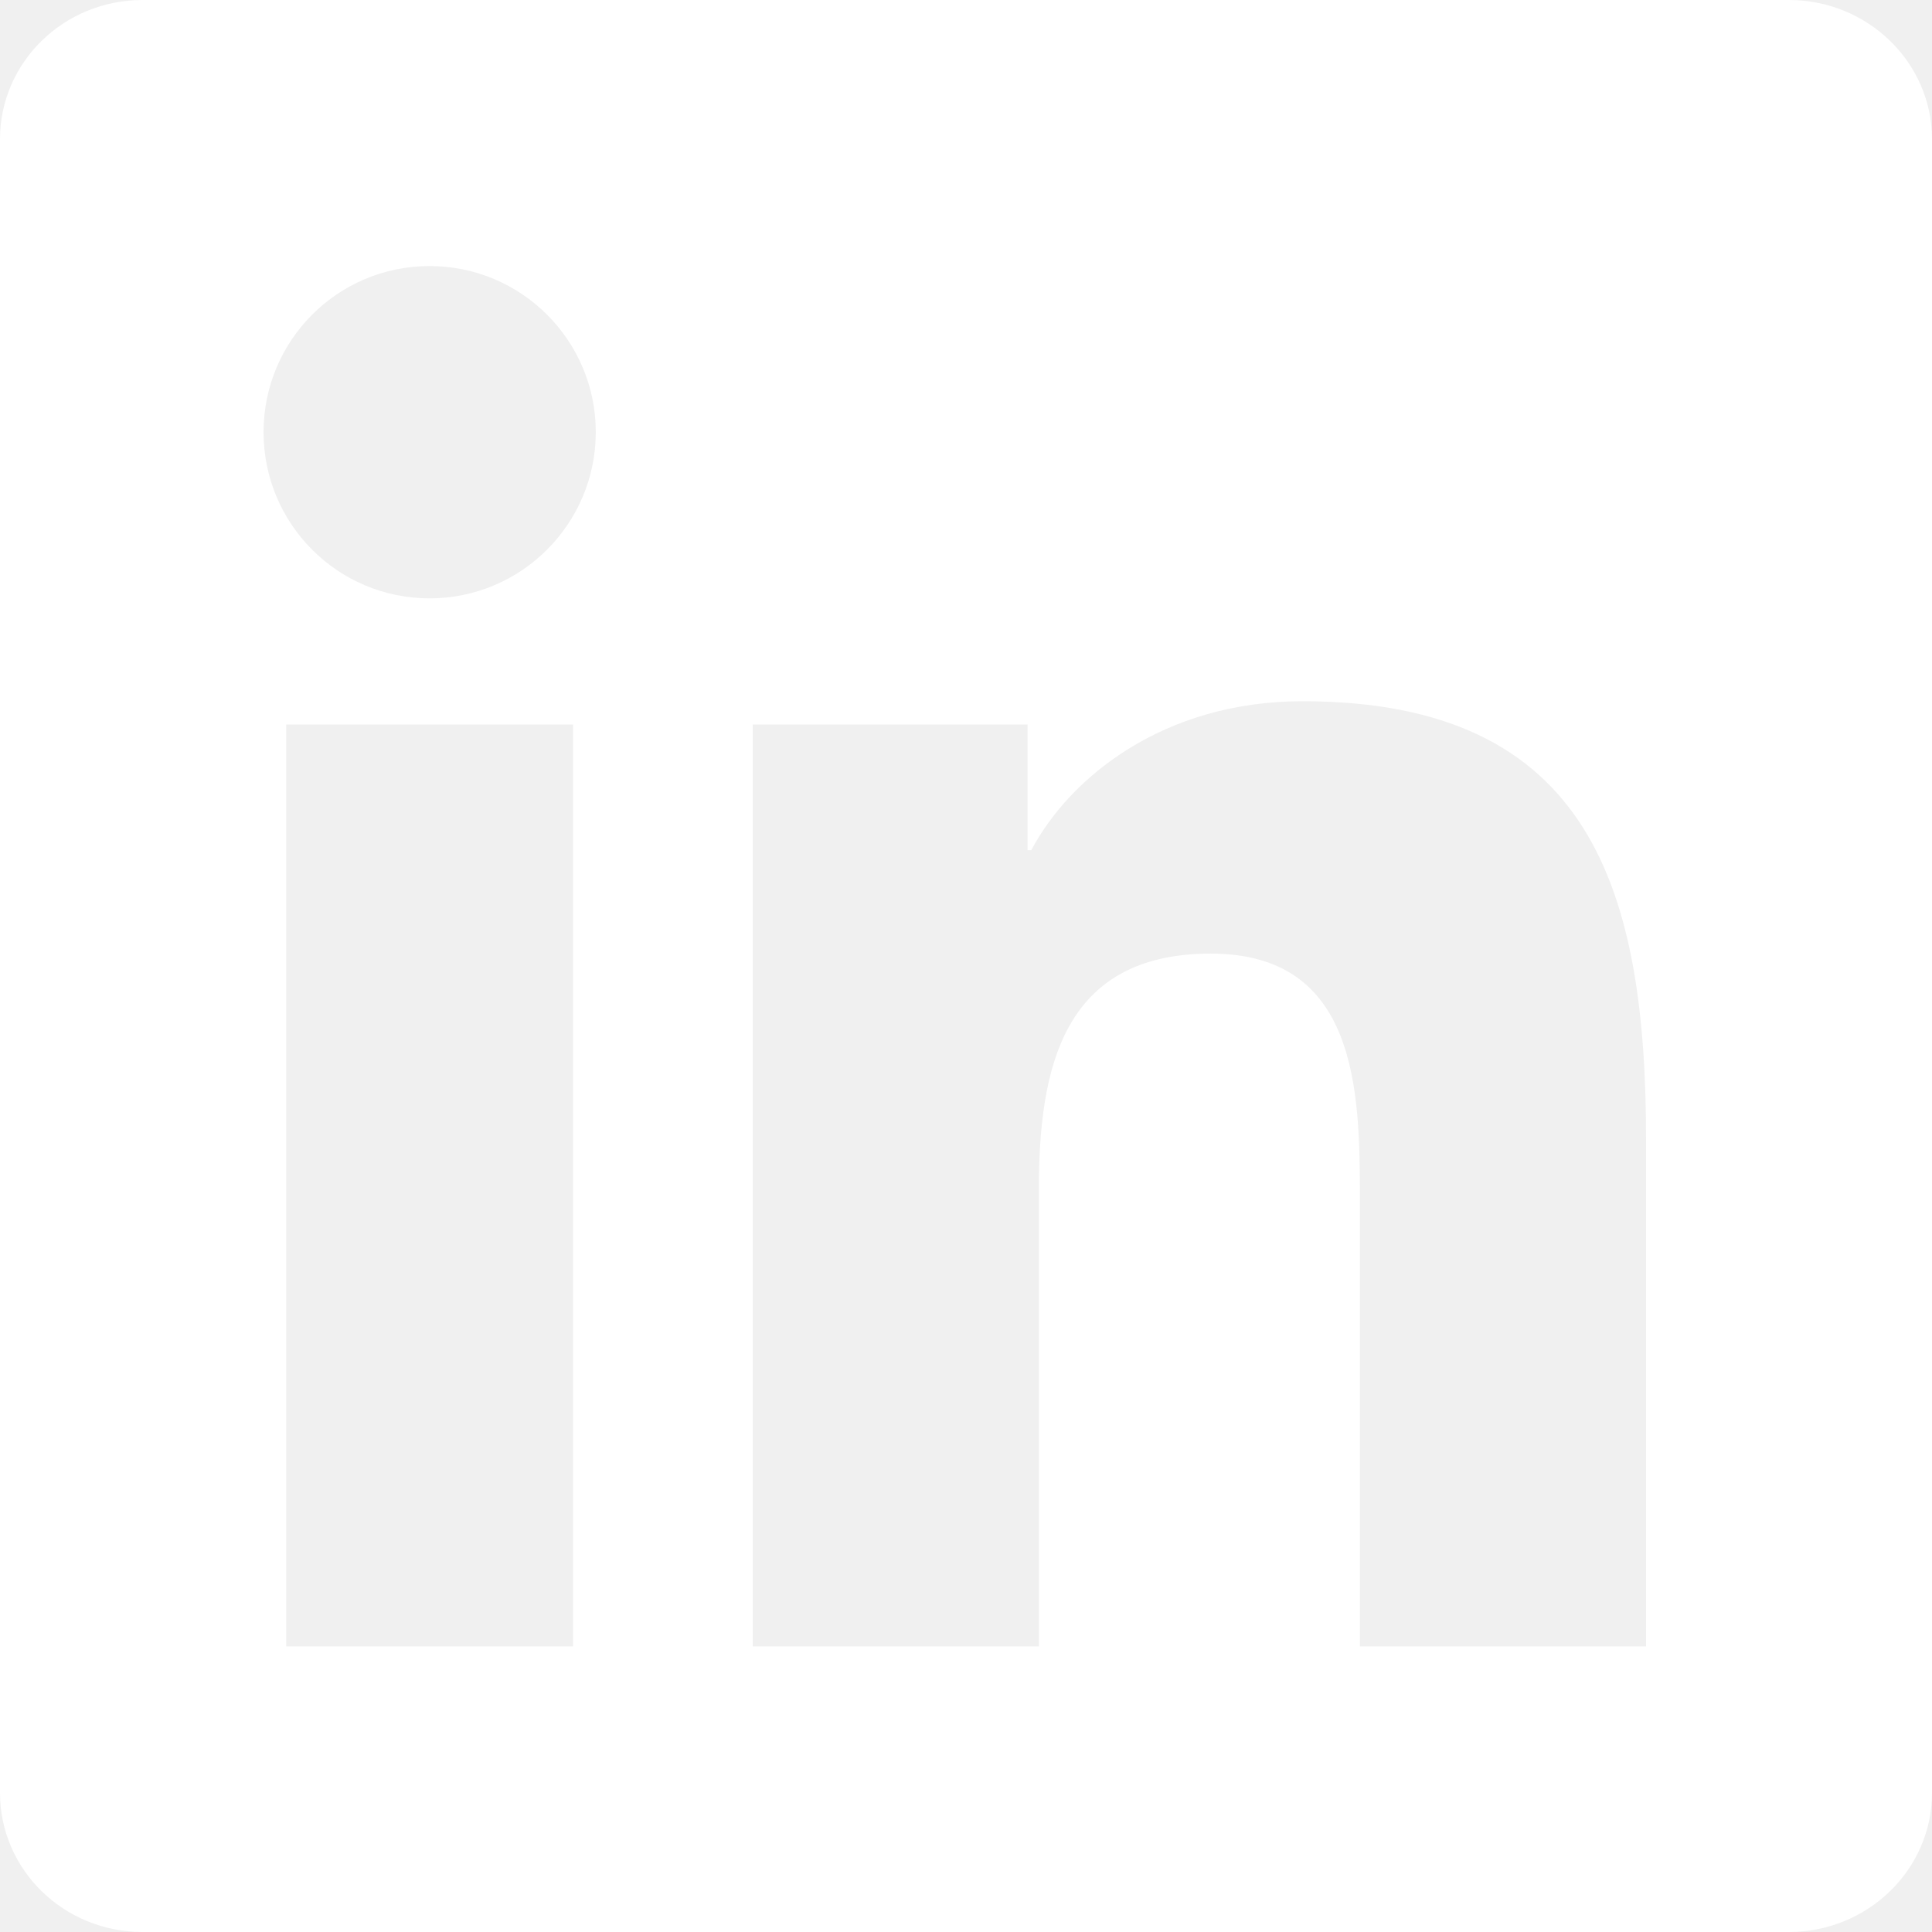
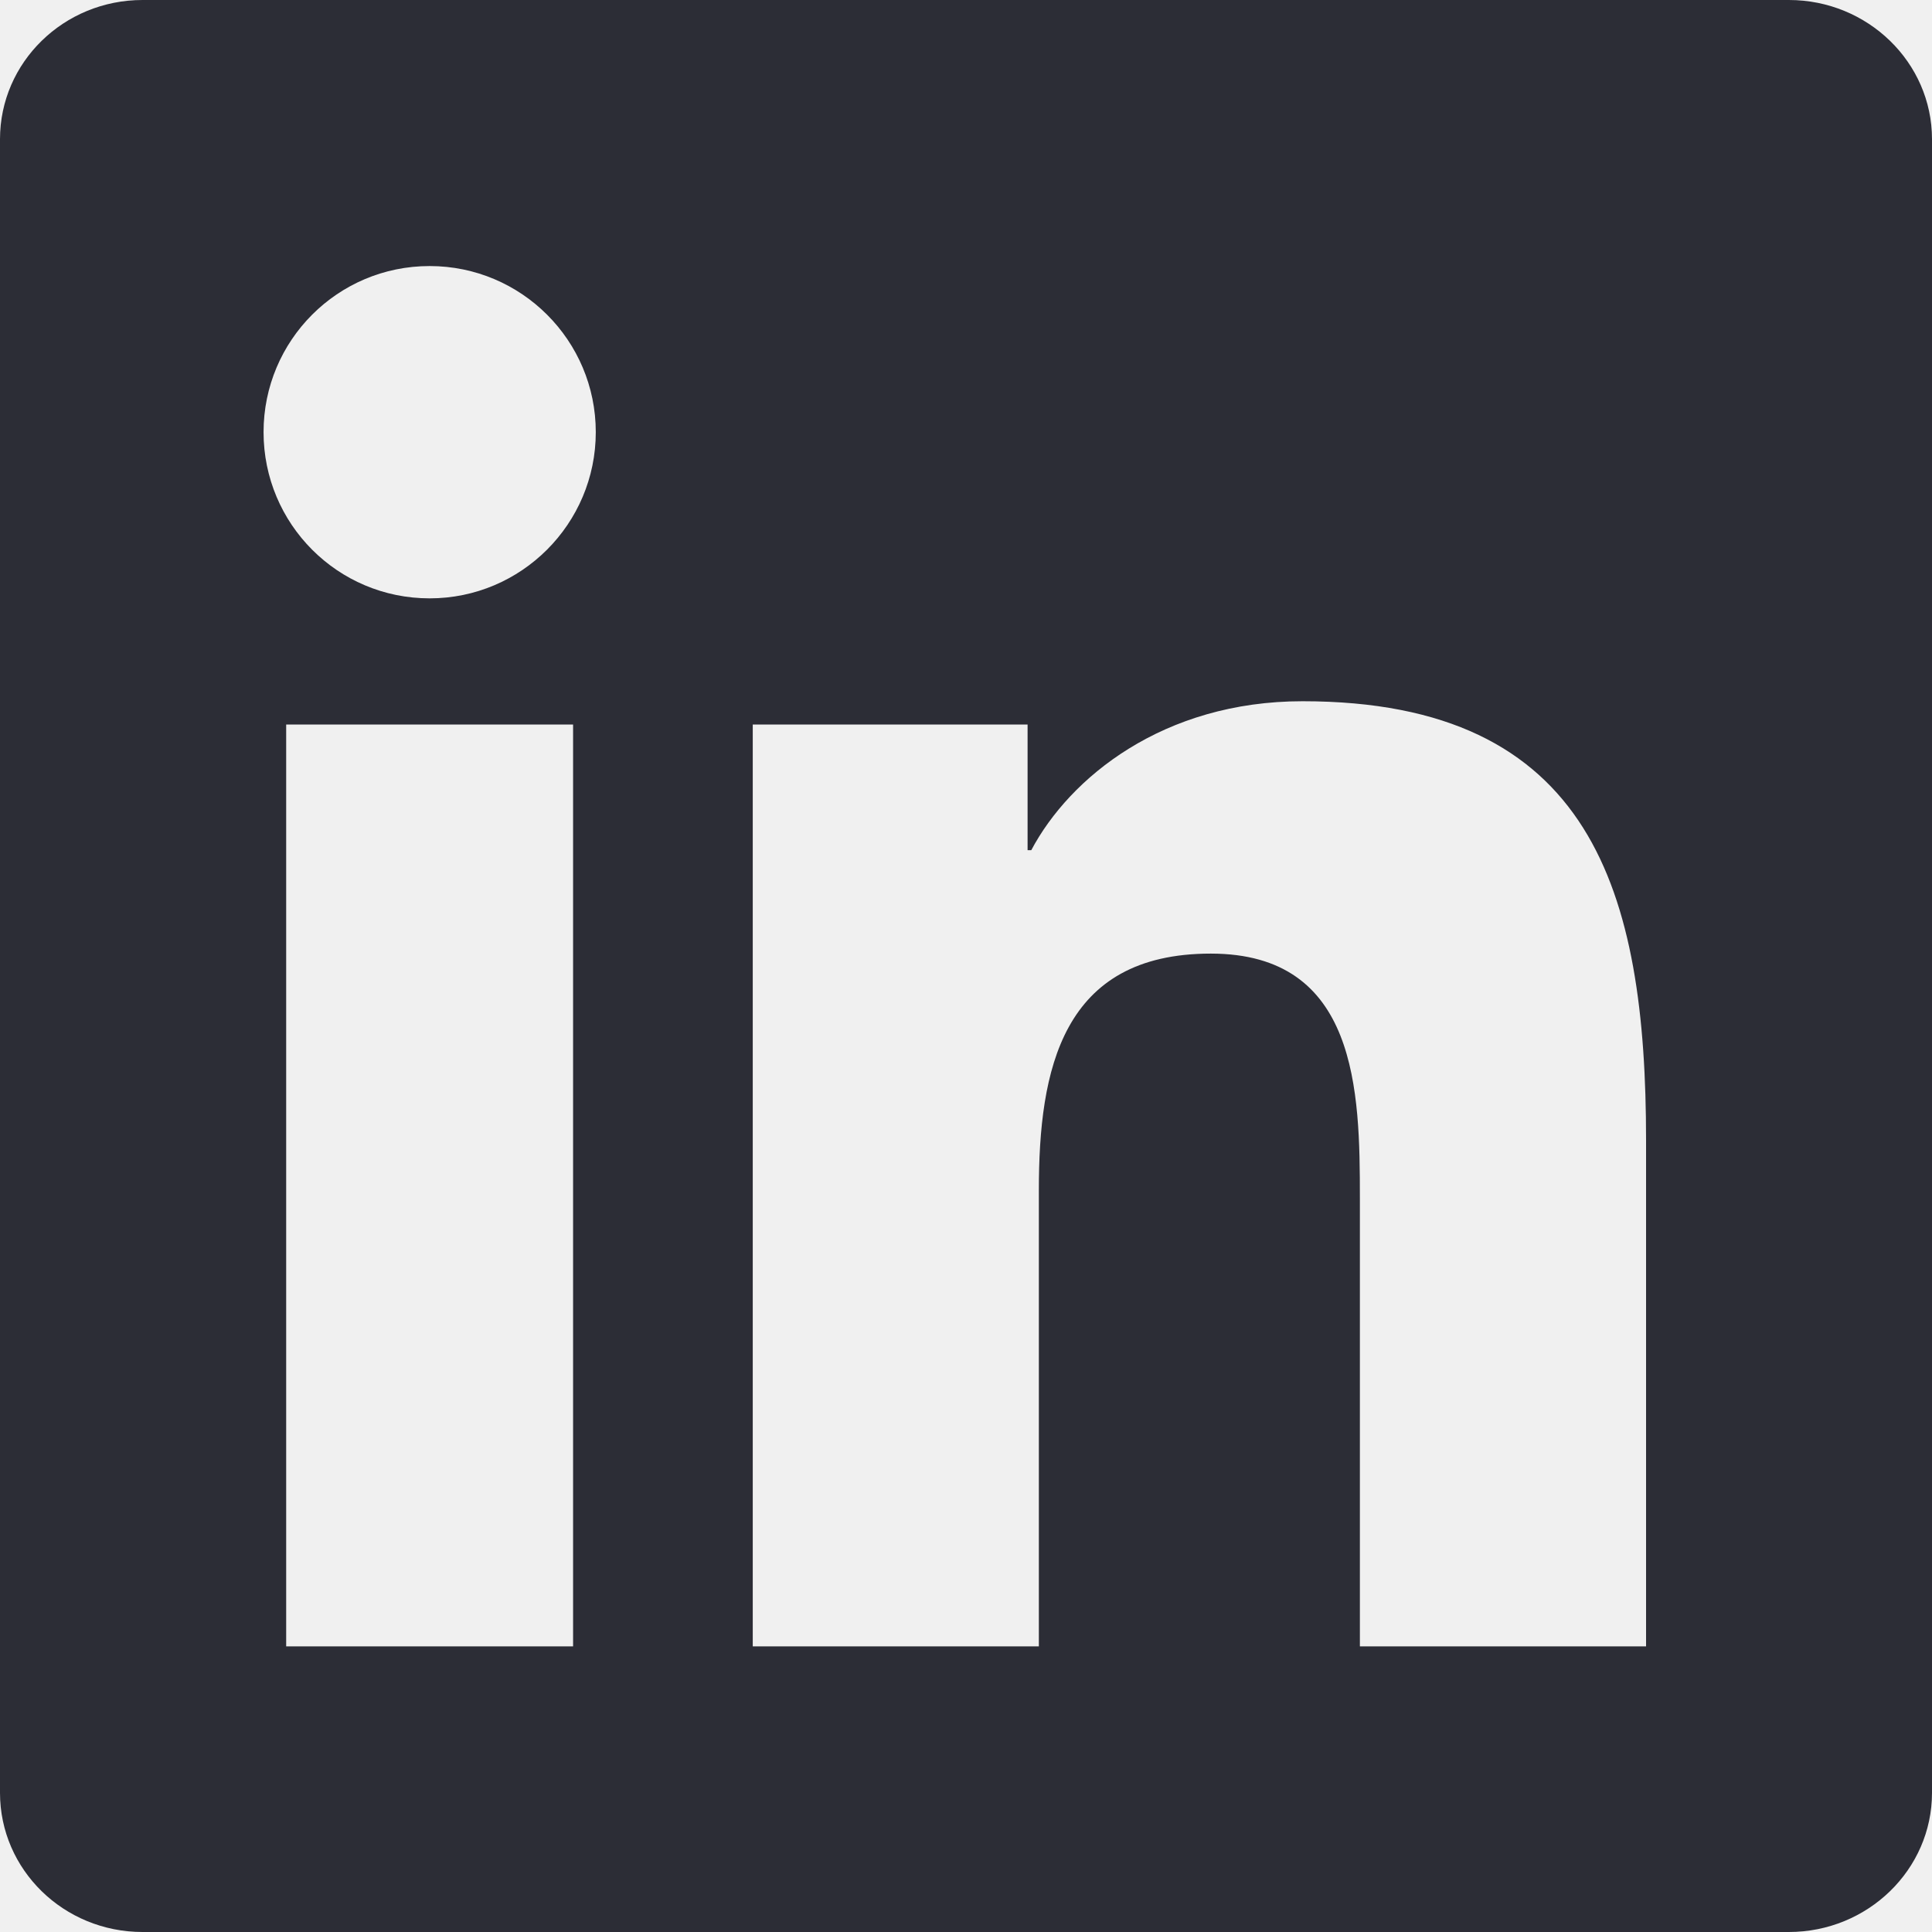
<svg xmlns="http://www.w3.org/2000/svg" width="24" height="24" viewBox="0 0 24 24" fill="none">
-   <path d="M20.447 20.452H16.893V14.883C16.893 13.555 16.866 11.846 15.041 11.846C13.188 11.846 12.905 13.291 12.905 14.785V20.452H9.351V9H12.765V10.561H12.811C13.288 9.661 14.448 8.711 16.181 8.711C19.782 8.711 20.448 11.081 20.448 14.166V20.452H20.447ZM5.337 7.433C4.193 7.433 3.274 6.507 3.274 5.368C3.274 4.23 4.194 3.305 5.337 3.305C6.477 3.305 7.401 4.23 7.401 5.368C7.401 6.507 6.476 7.433 5.337 7.433ZM7.119 20.452H3.555V9H7.119V20.452ZM22.225 0H1.771C0.792 0 0 0.774 0 1.729V22.271C0 23.227 0.792 24 1.771 24H22.222C23.2 24 24 23.227 24 22.271V1.729C24 0.774 23.2 0 22.222 0H22.225Z" fill="white" />
+   <path d="M20.447 20.452H16.893V14.883C16.893 13.555 16.866 11.846 15.041 11.846C13.188 11.846 12.905 13.291 12.905 14.785V20.452H9.351V9H12.765V10.561H12.811C13.288 9.661 14.448 8.711 16.181 8.711C19.782 8.711 20.448 11.081 20.448 14.166V20.452H20.447ZM5.337 7.433C4.193 7.433 3.274 6.507 3.274 5.368C3.274 4.23 4.194 3.305 5.337 3.305C6.477 3.305 7.401 4.23 7.401 5.368C7.401 6.507 6.476 7.433 5.337 7.433ZM7.119 20.452H3.555V9H7.119V20.452ZM22.225 0H1.771C0.792 0 0 0.774 0 1.729V22.271C0 23.227 0.792 24 1.771 24H22.222C23.2 24 24 23.227 24 22.271V1.729C24 0.774 23.2 0 22.222 0H22.225Z" fill="#2C2D36" />
</svg>
